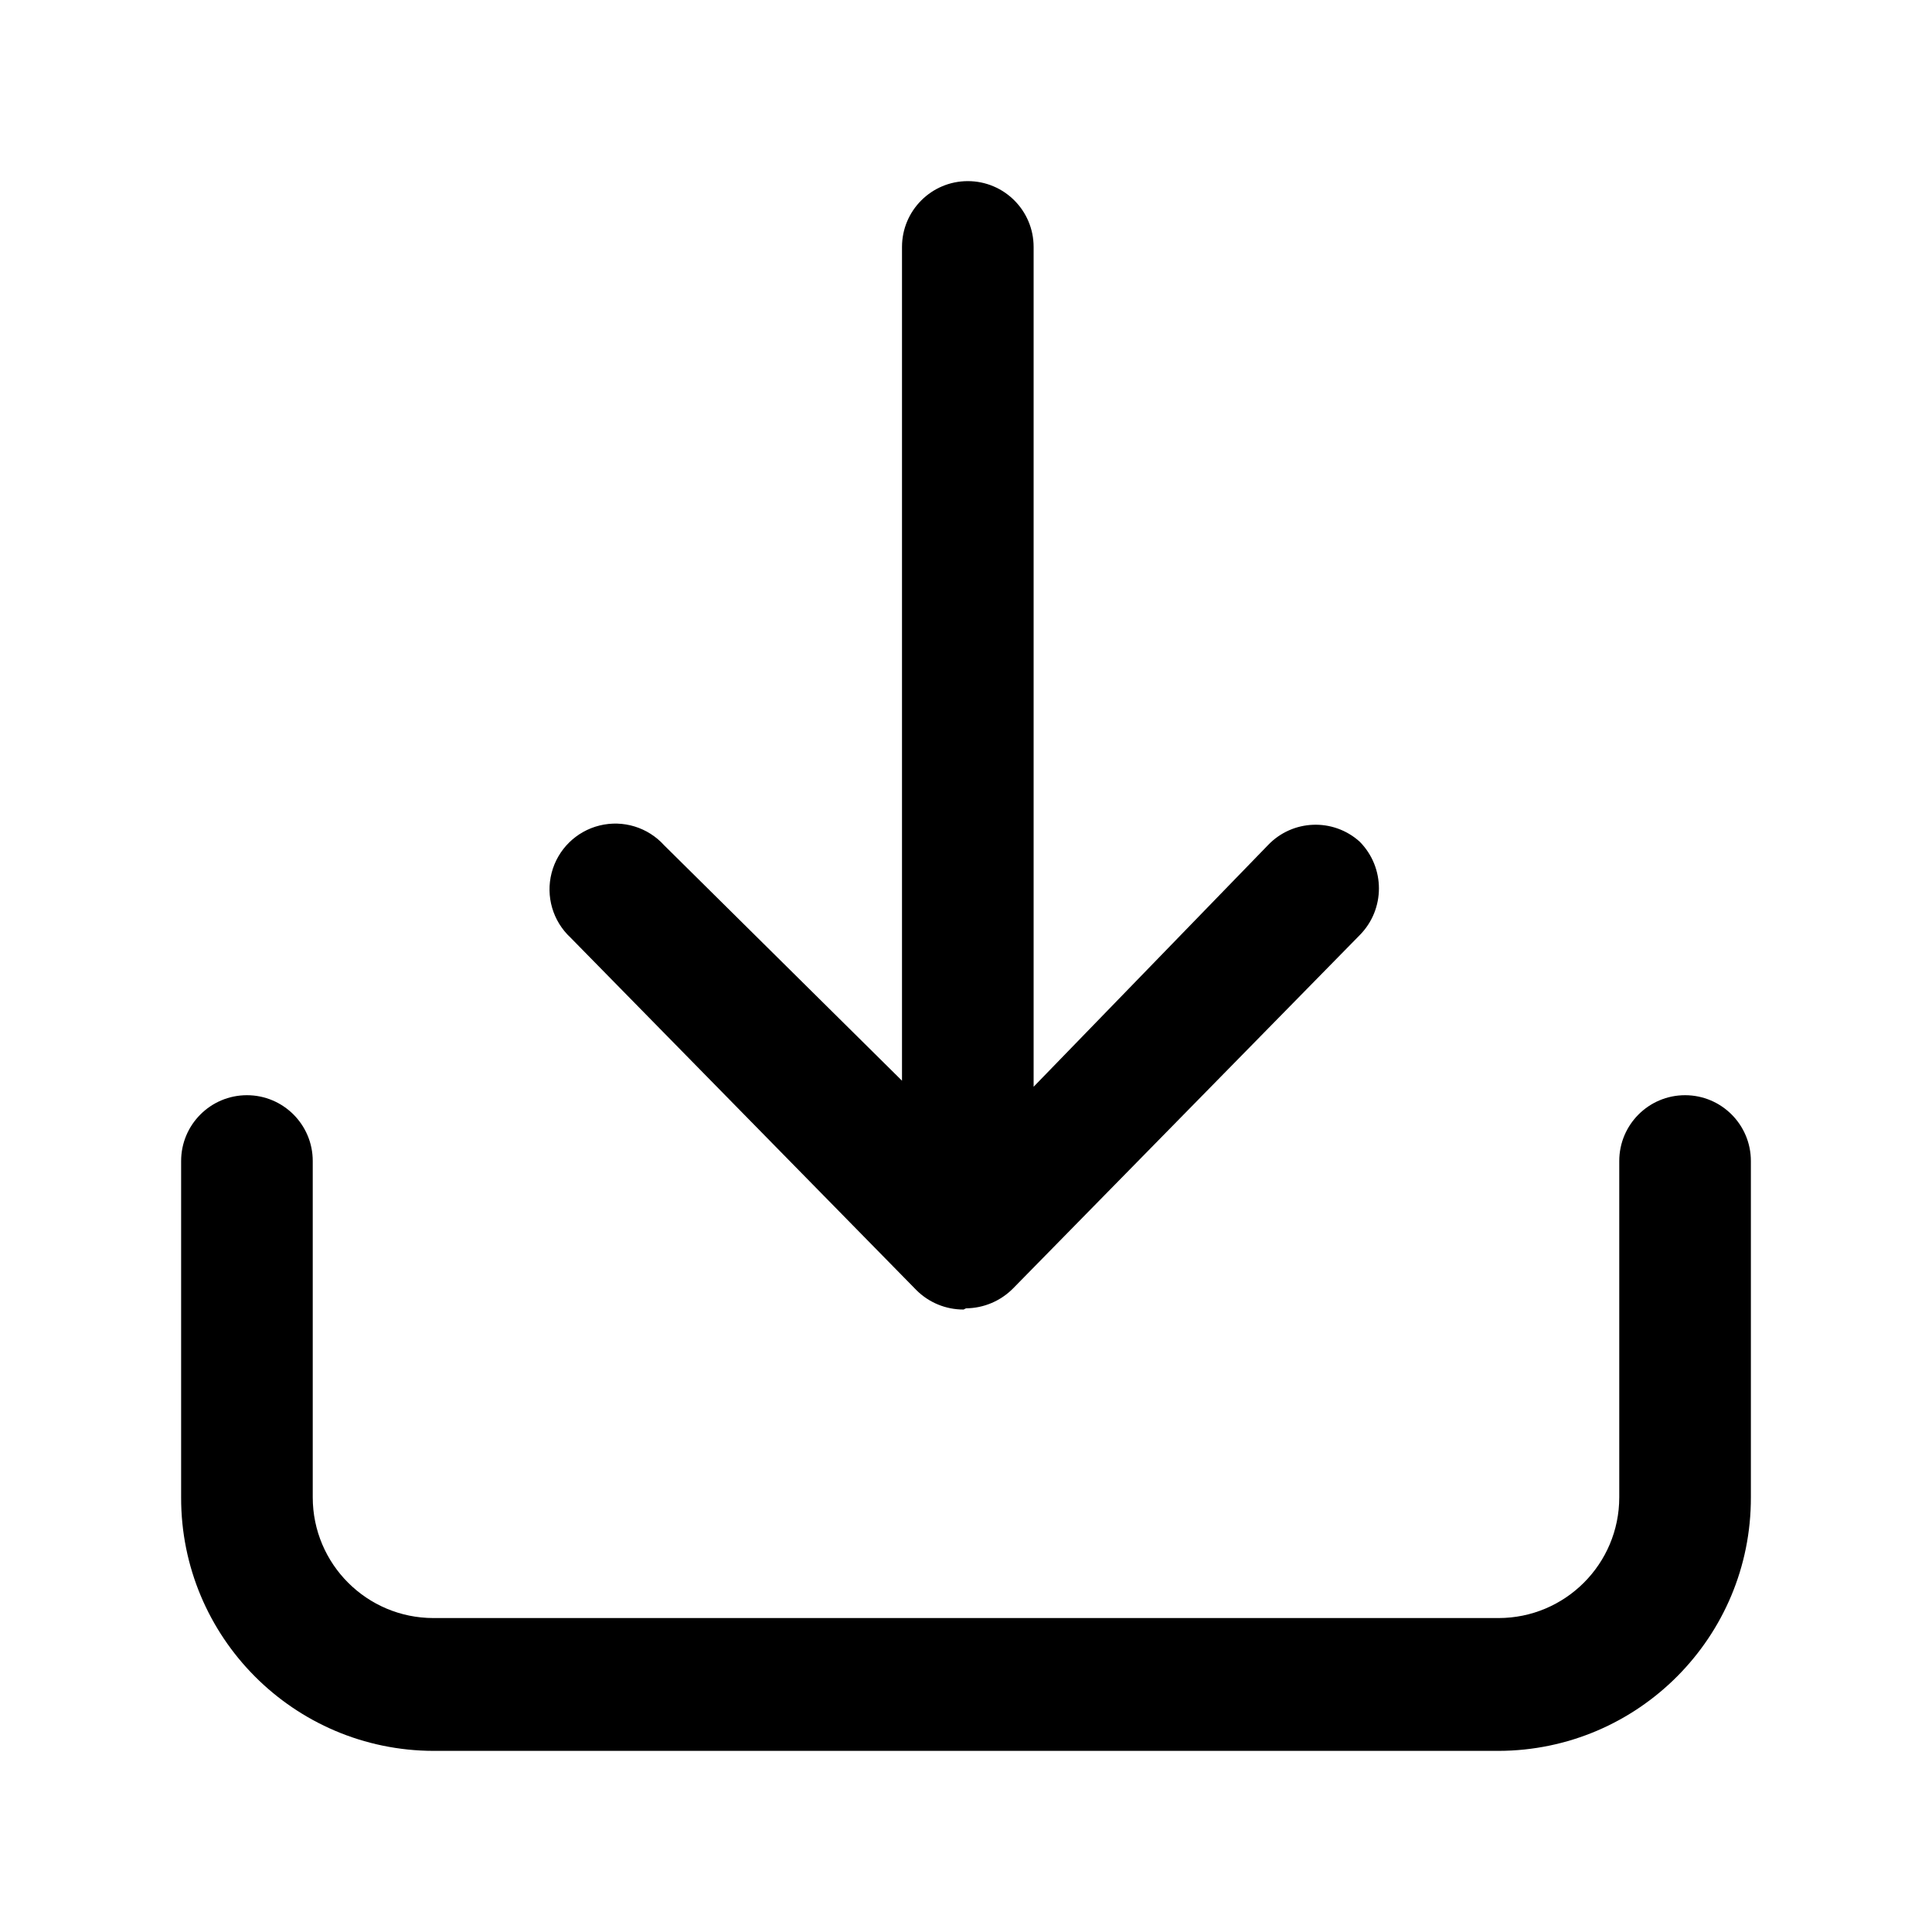
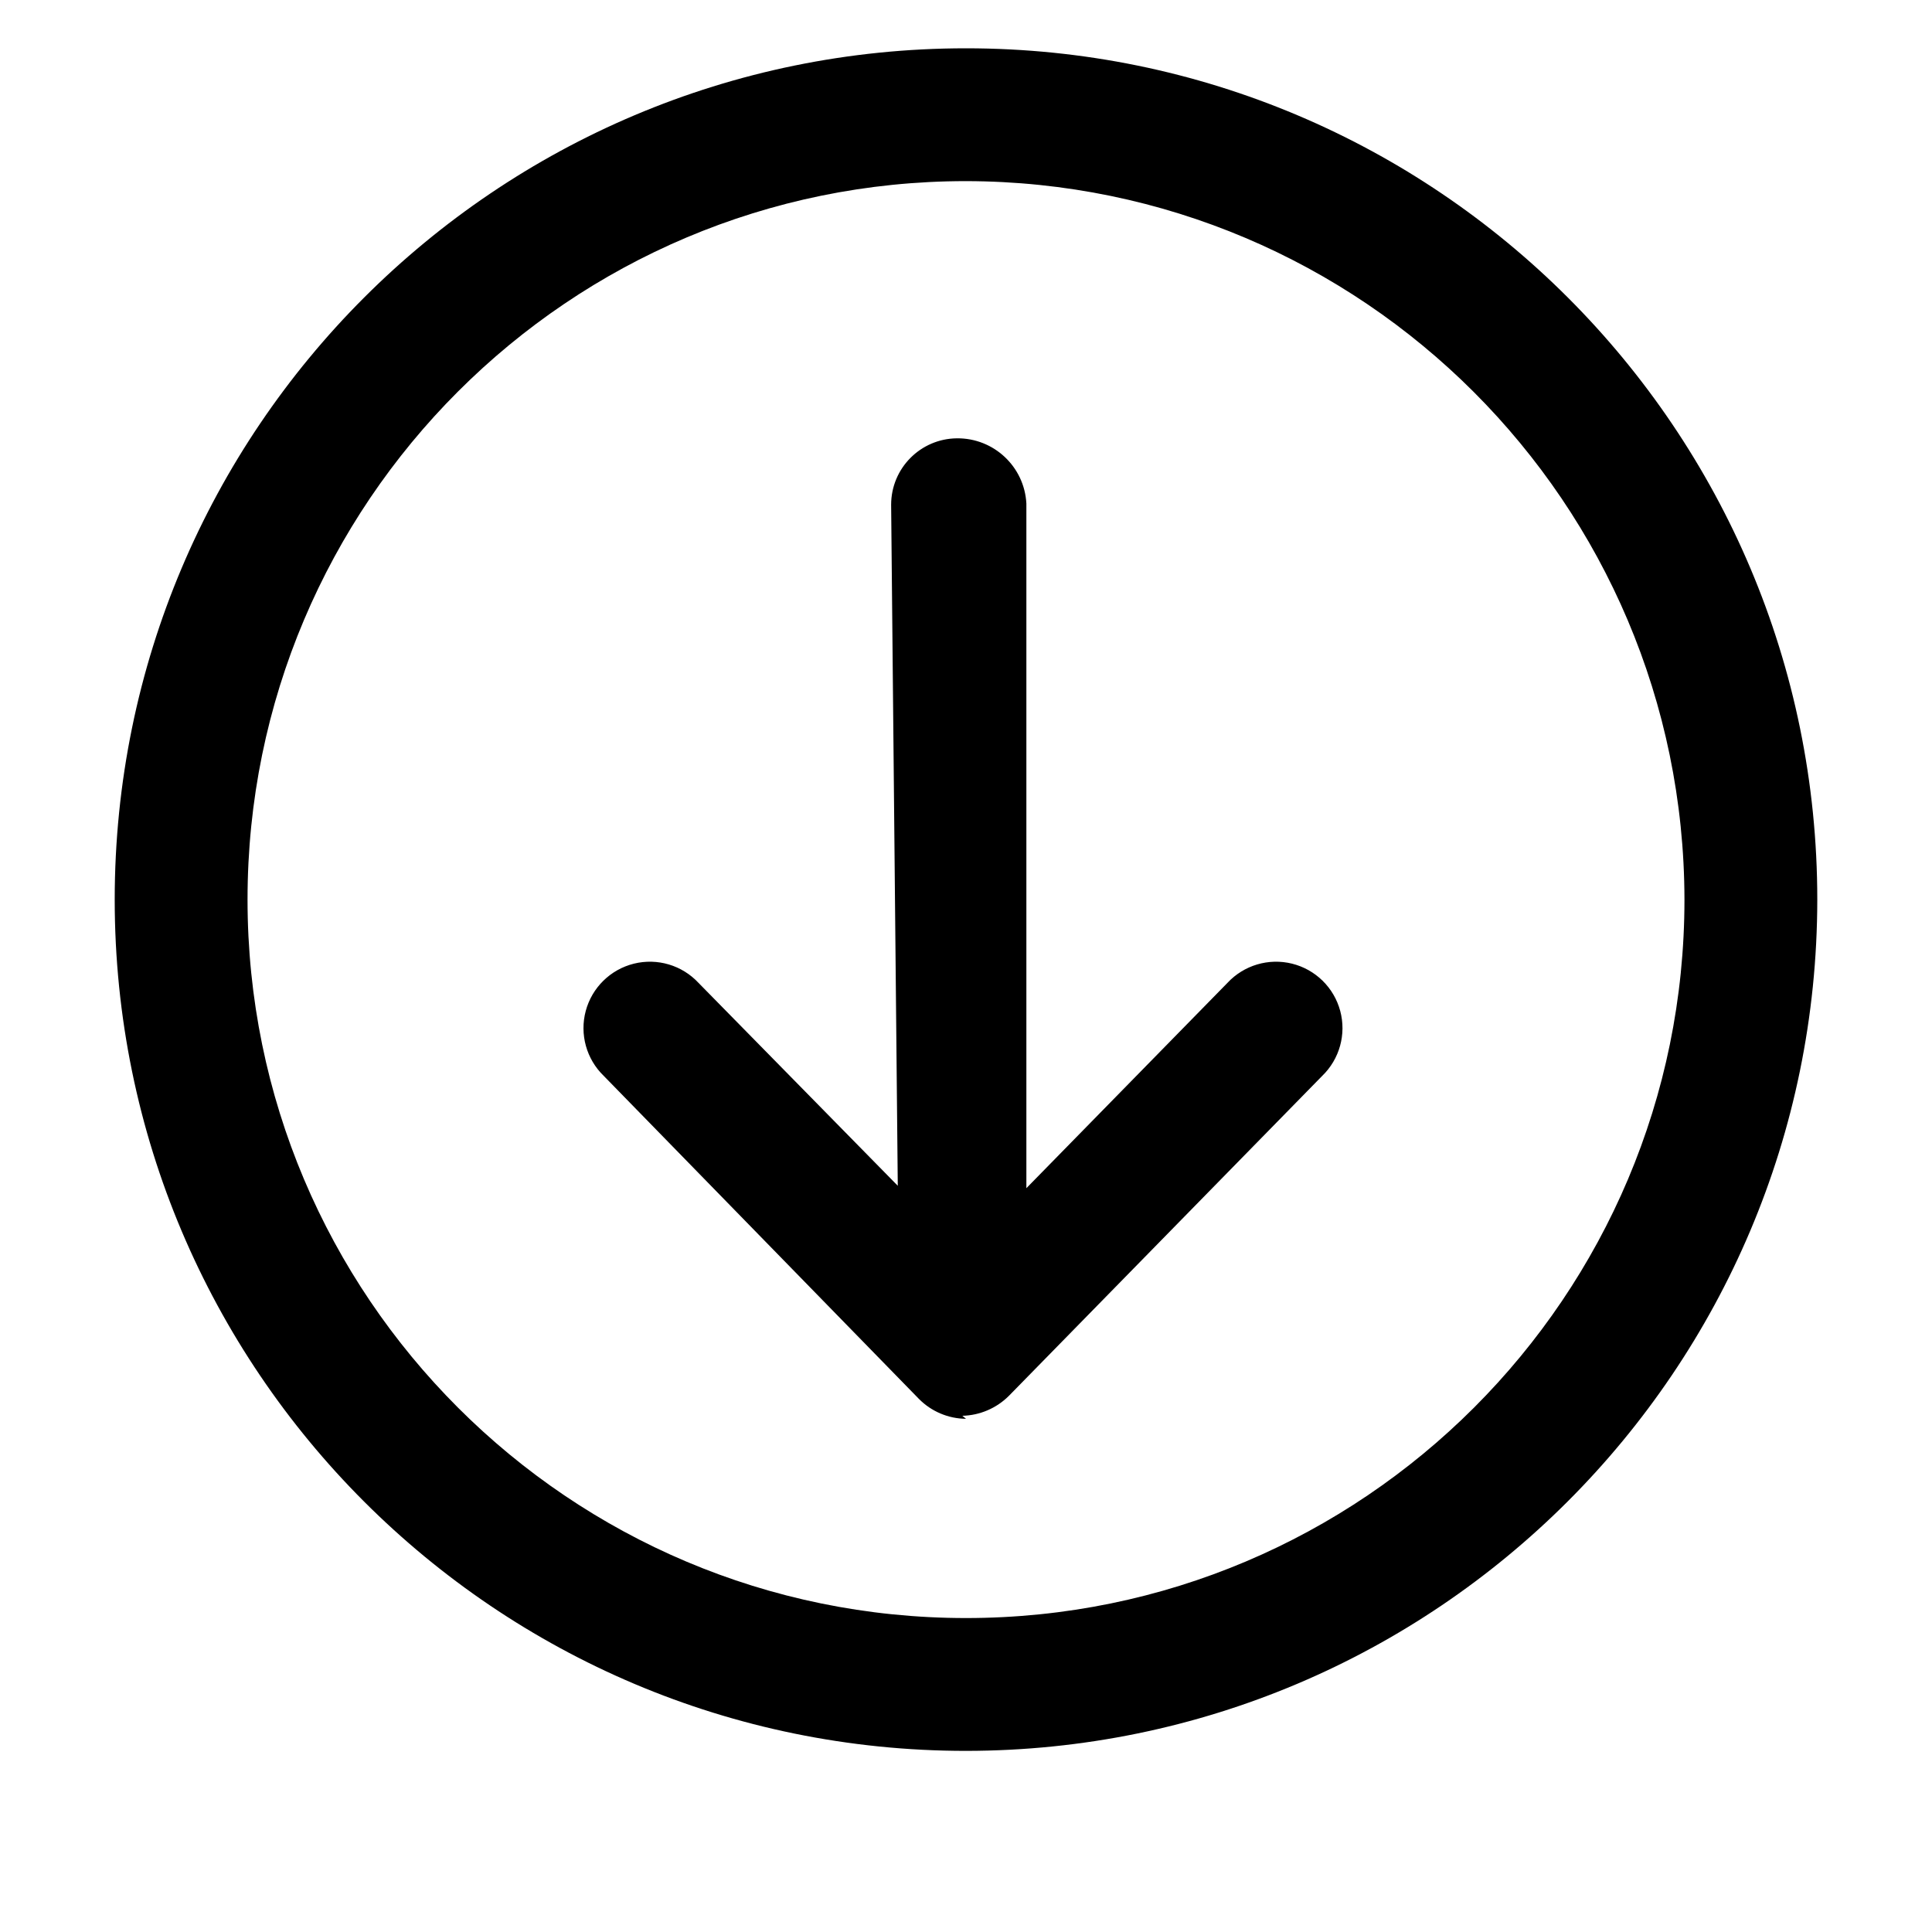
<svg xmlns="http://www.w3.org/2000/svg" fill="currentColor" aria-hidden="true" viewBox="0 0 32 32">
-   <path d="M24.82 29H7.18A4.19 4.19 0 013 24.8v-5.57a1.09 1.09 0 112.18 0v5.57a2 2 0 002 2h17.64a2 2 0 002-2v-5.57a1.09 1.09 0 012.18 0v5.57a4.19 4.19 0 01-4.18 4.2zM16 21.67a1.11 1.11 0 00.78-.33l5.74-5.85a1.1 1.1 0 000-1.55A1.09 1.09 0 0021 14l-3.88 4V4.09a1.09 1.09 0 00-2.18 0V17.9L11 14a1.09 1.09 0 10-1.55 1.53l5.73 5.84a1.1 1.1 0 00.78.32z" />
+   <defs>
+     <clipPath id="DownloadAlt-Circled_svg_a">
+       <path fill="none" d="M-.04.11h32v32h-32z" />
+     </clipPath>
+   </defs>
+   <g clip-path="url(#DownloadAlt-Circled_svg_a)">
+     <path d="M16 29a14.1 14.1 0 1114.1-14.1A14.11 14.11 0 0116 29zm0-26a11.9 11.9 0 1011.9 11.9A11.92 11.92 0 0016 3zm0 20.5a1.11 1.11 0 01-.78-.33L10 17.82a1.1 1.1 0 111.57-1.54l3.3 3.36-.11-11.28a1.1 1.1 0 011.09-1.1A1.14 1.14 0 0117 8.34v11.34l3.33-3.4a1.1 1.1 0 111.57 1.54l-5.19 5.3a1.13 1.13 0 01-.77.33z" />
+   </g>
</svg>
